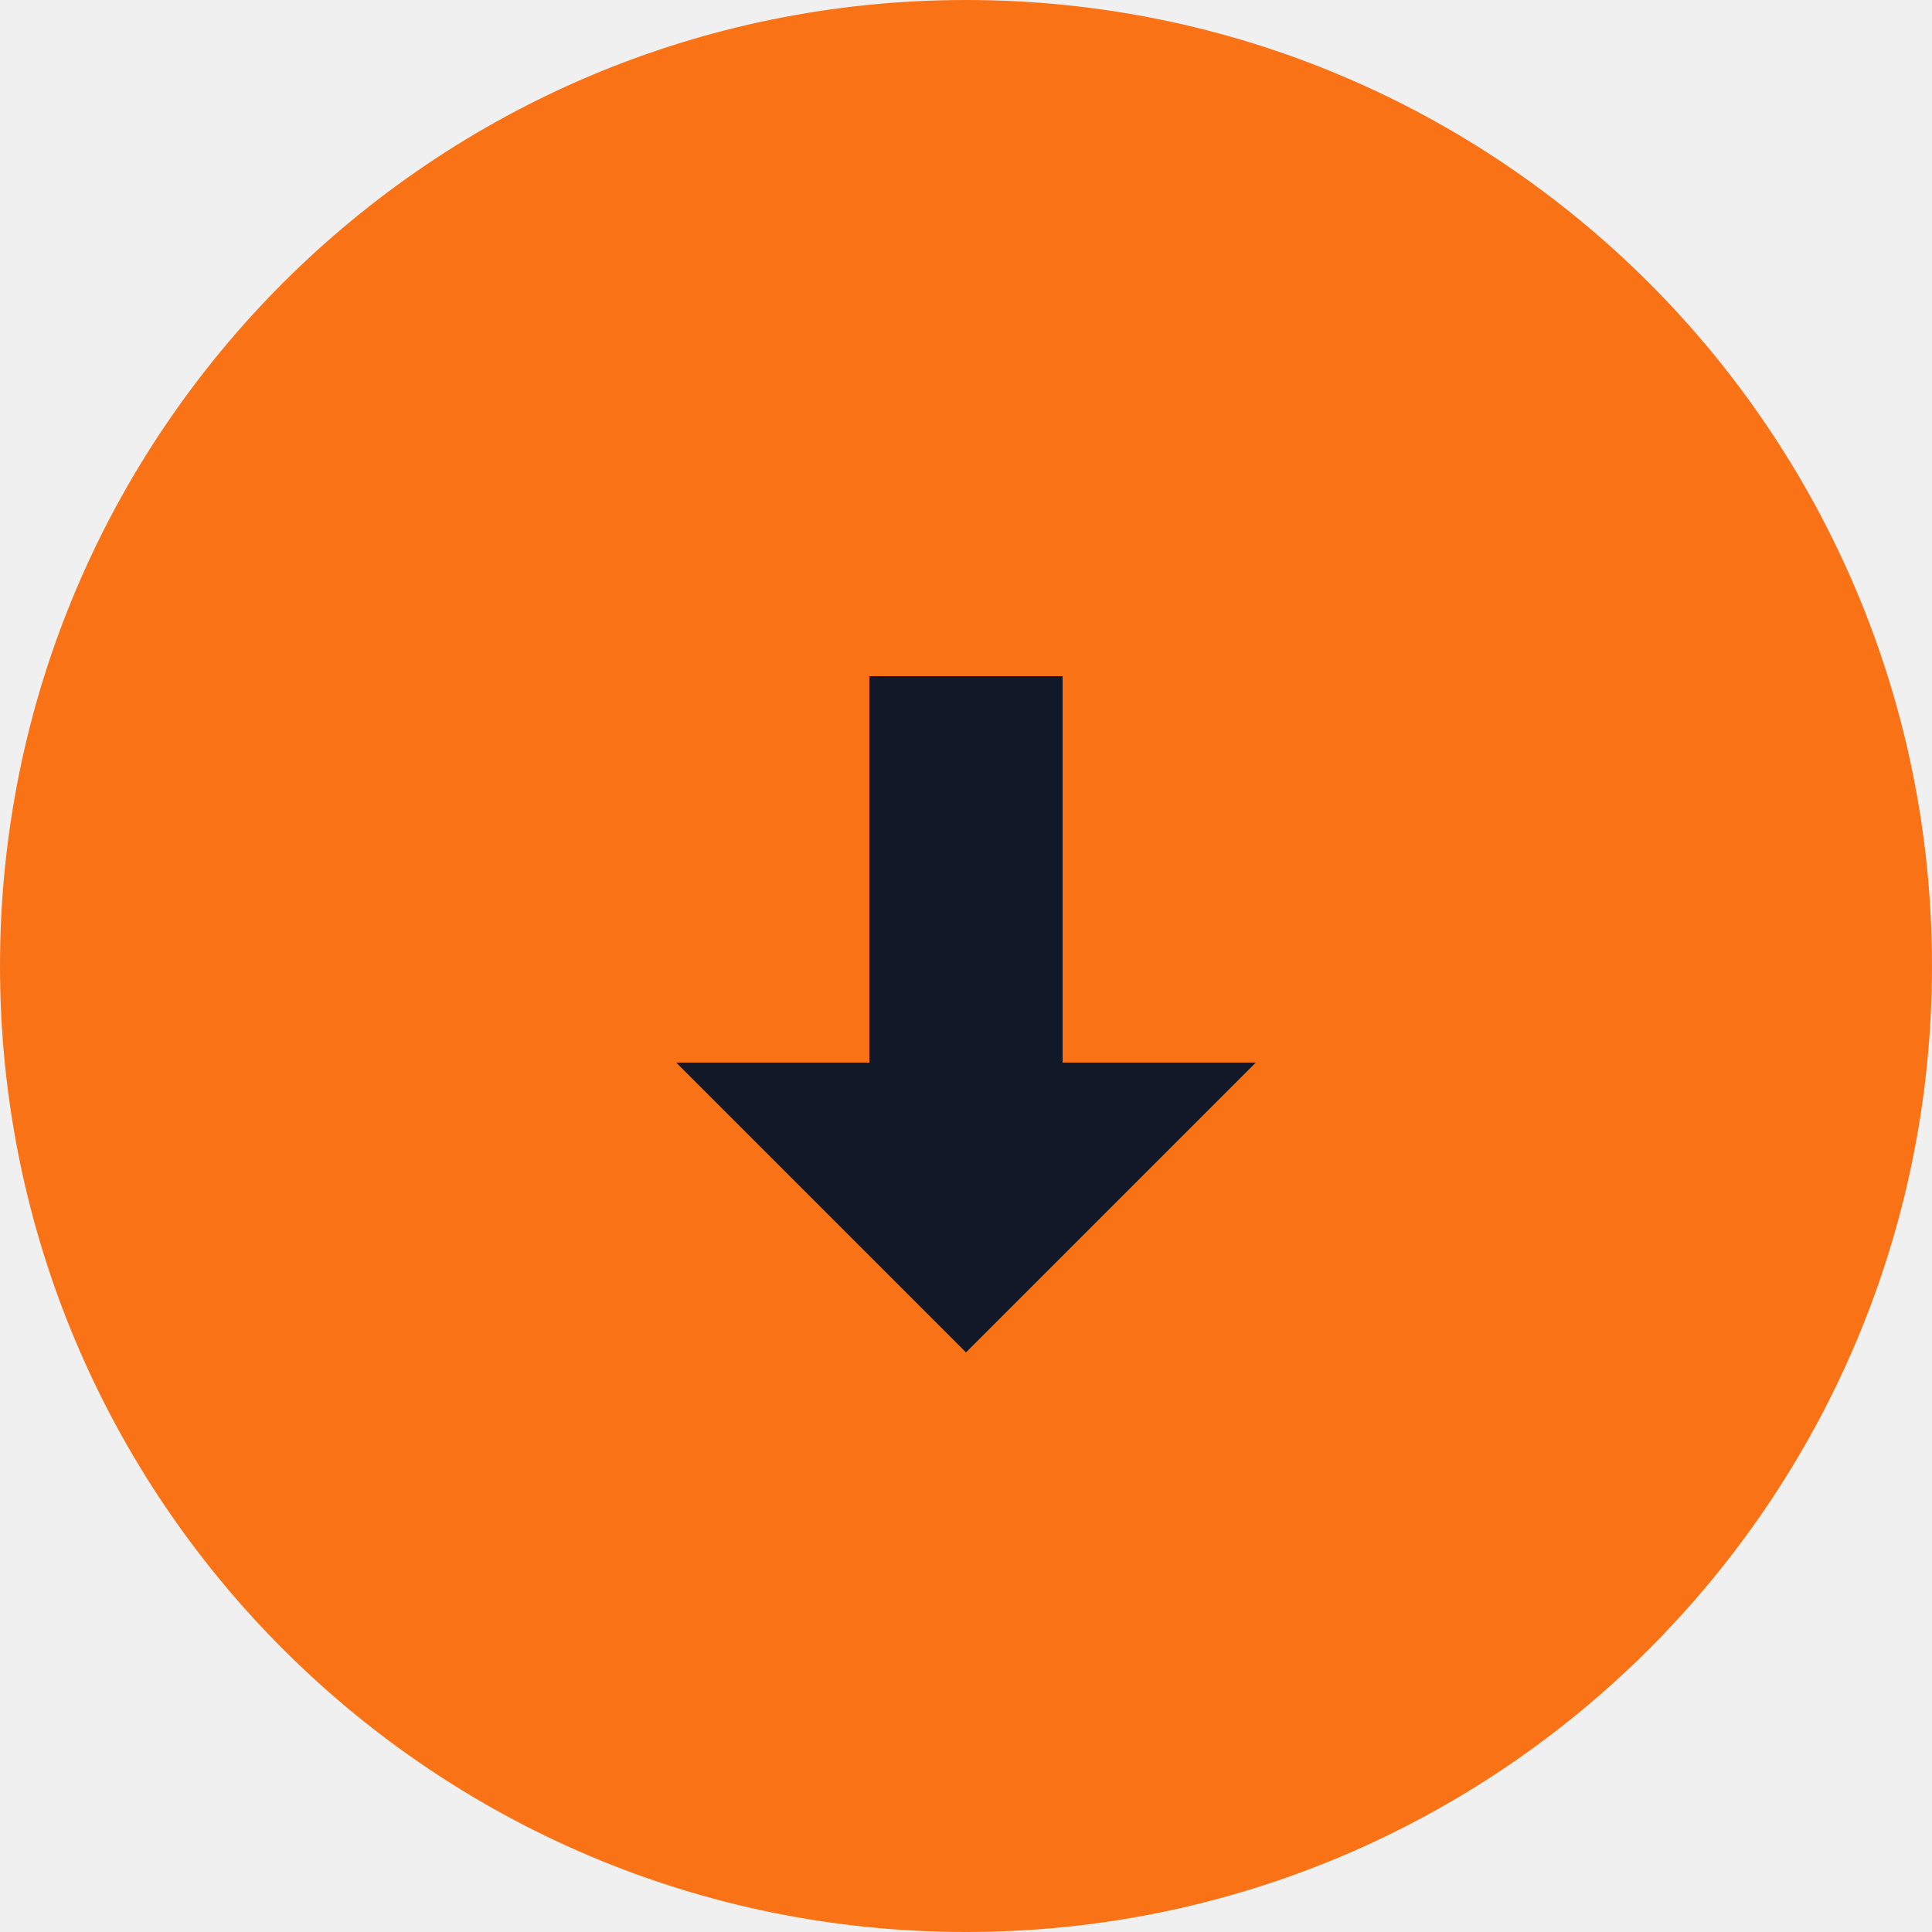
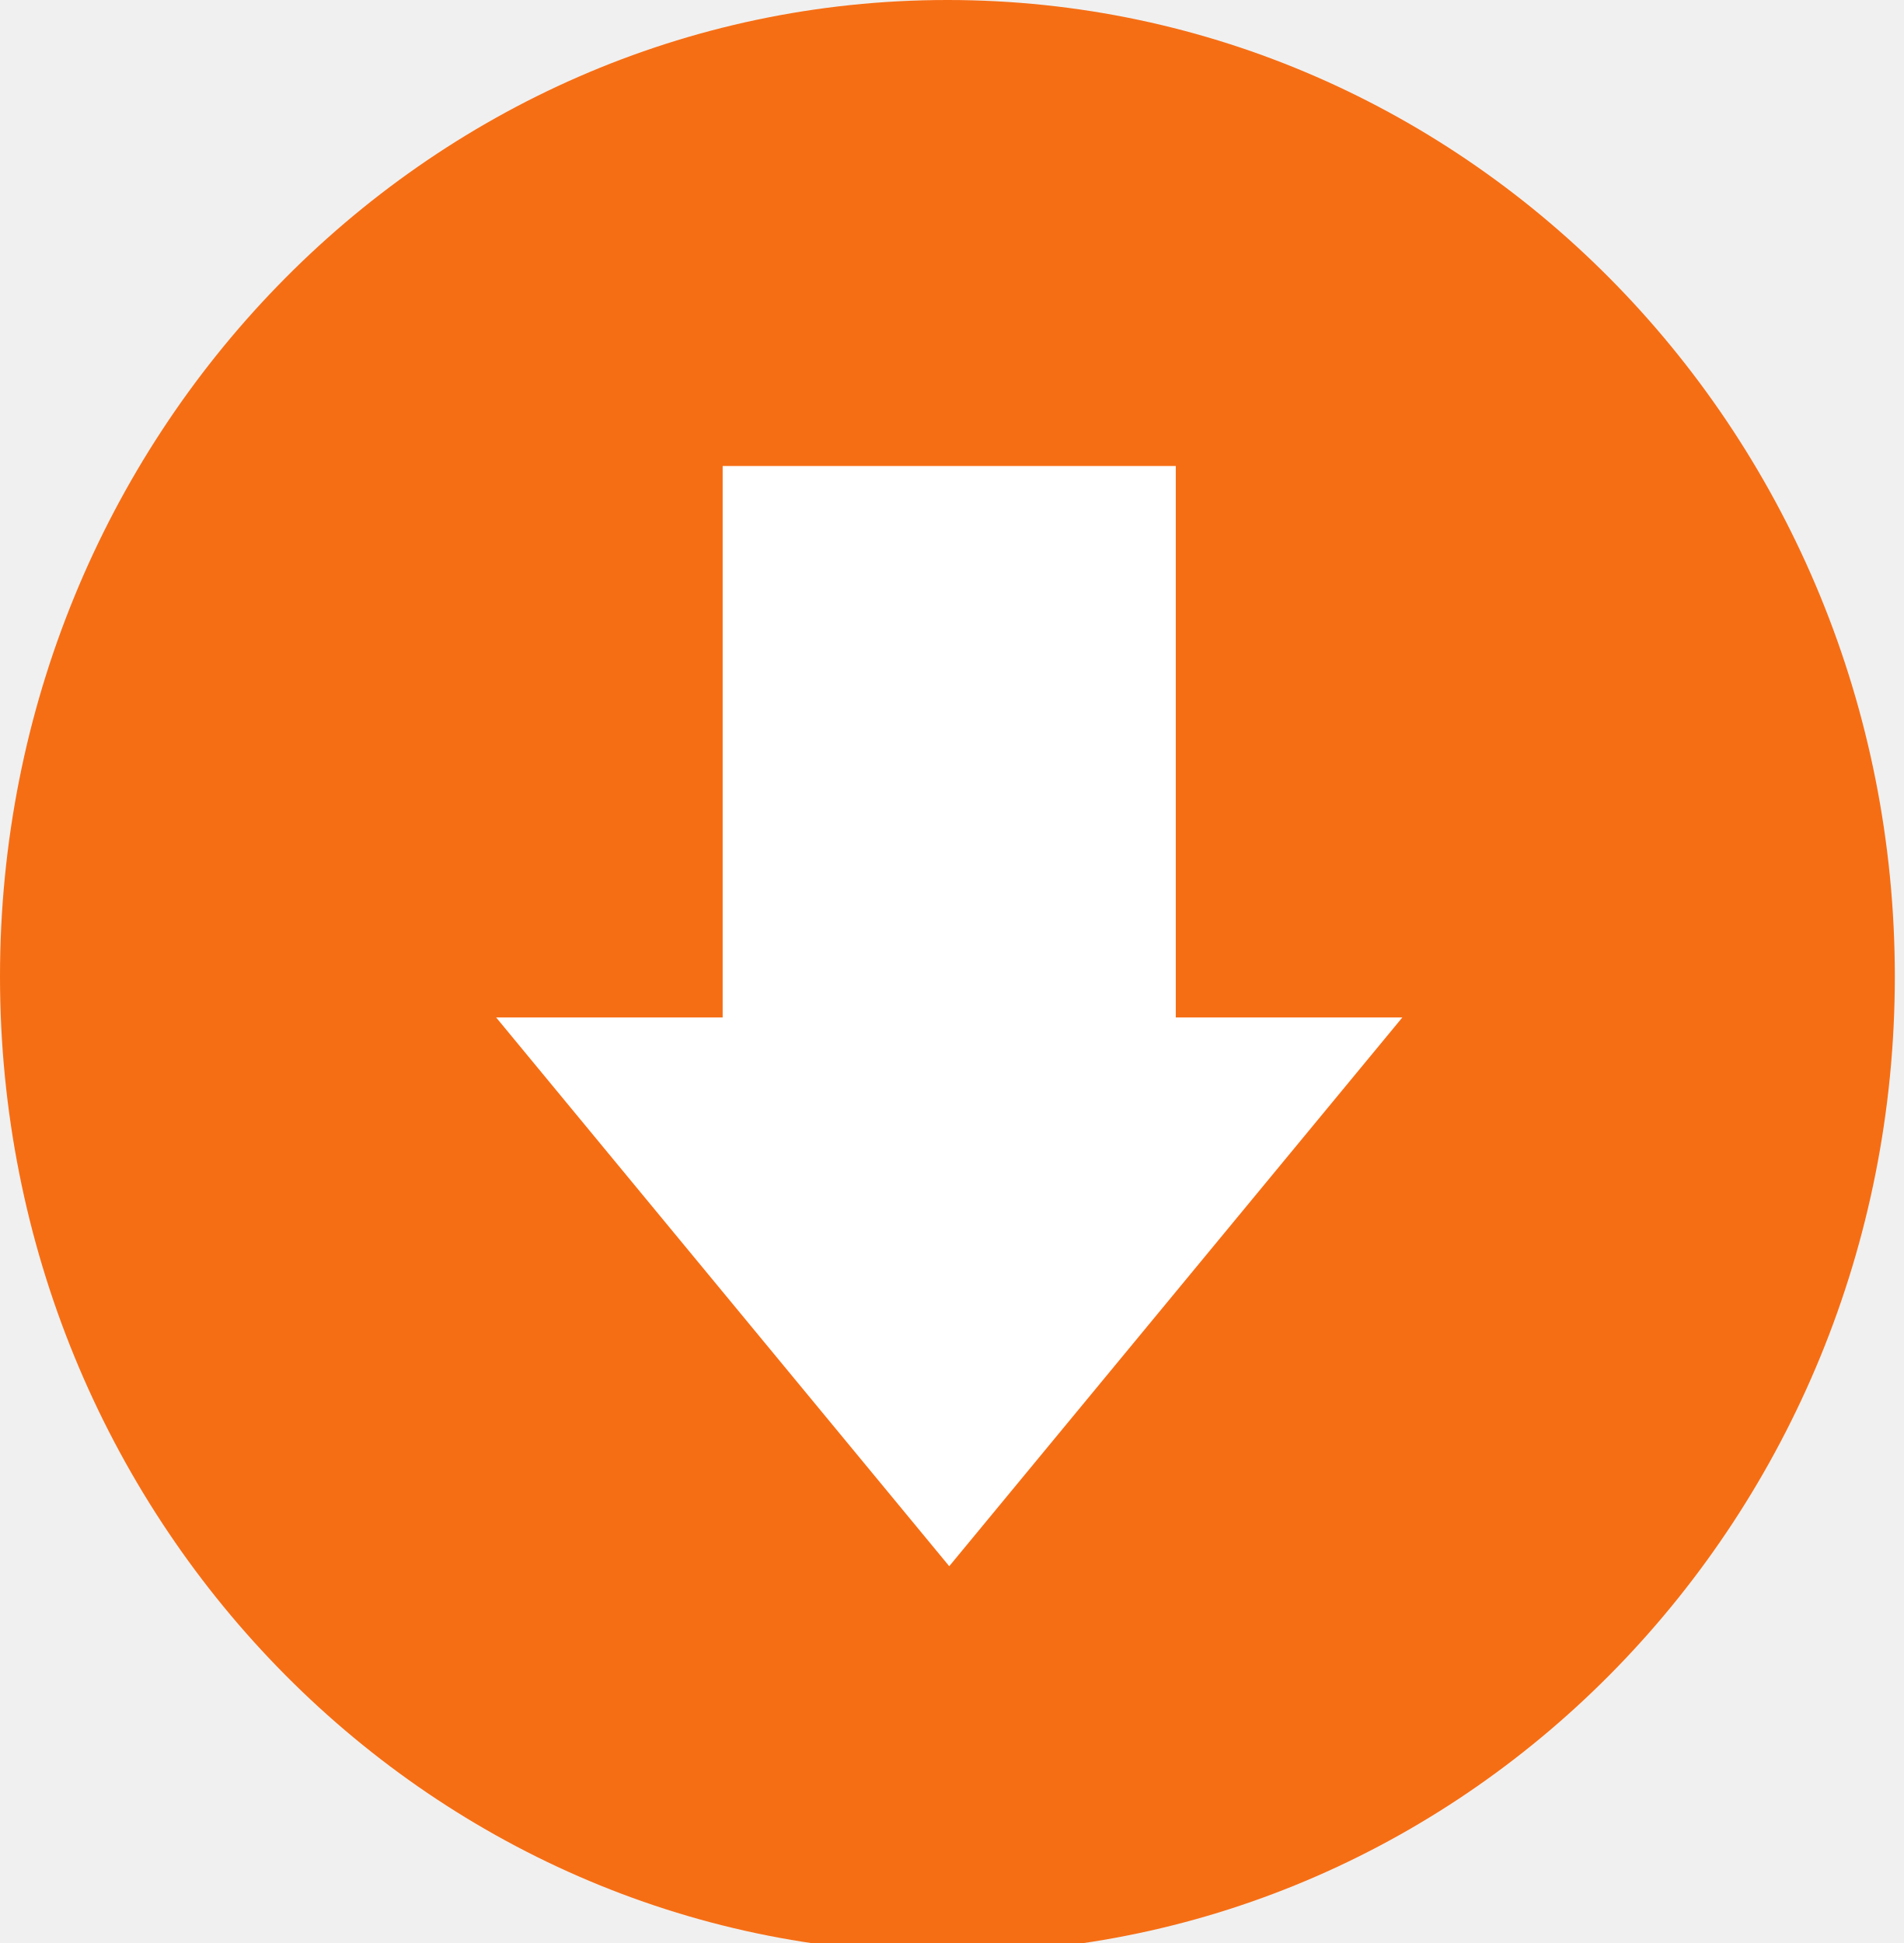
- <svg xmlns="http://www.w3.org/2000/svg" width="100" height="100" viewBox="0 0 100 100">
-   <circle cx="50" cy="50" r="50" fill="#F97316" />
-   <path d="M55 35H45V55H35L50 70L65 55H55V35Z" fill="#111827" />
+ <svg xmlns="http://www.w3.org/2000/svg" width="49" height="50">
+   <g>
+     <ellipse ry="25.13" rx="24.382" id="svg_1" cy="25.13" cx="24.382" fill="#f66e14" stroke="null" />
+     <path id="svg_6" d="m36.09,26.182l-11.661,14.122l-11.661,-14.122l5.83,0l0,-14.19l11.661,0l0,14.19l5.83,0z" fill="#fff" stroke="null" />
+   </g>
</svg>
